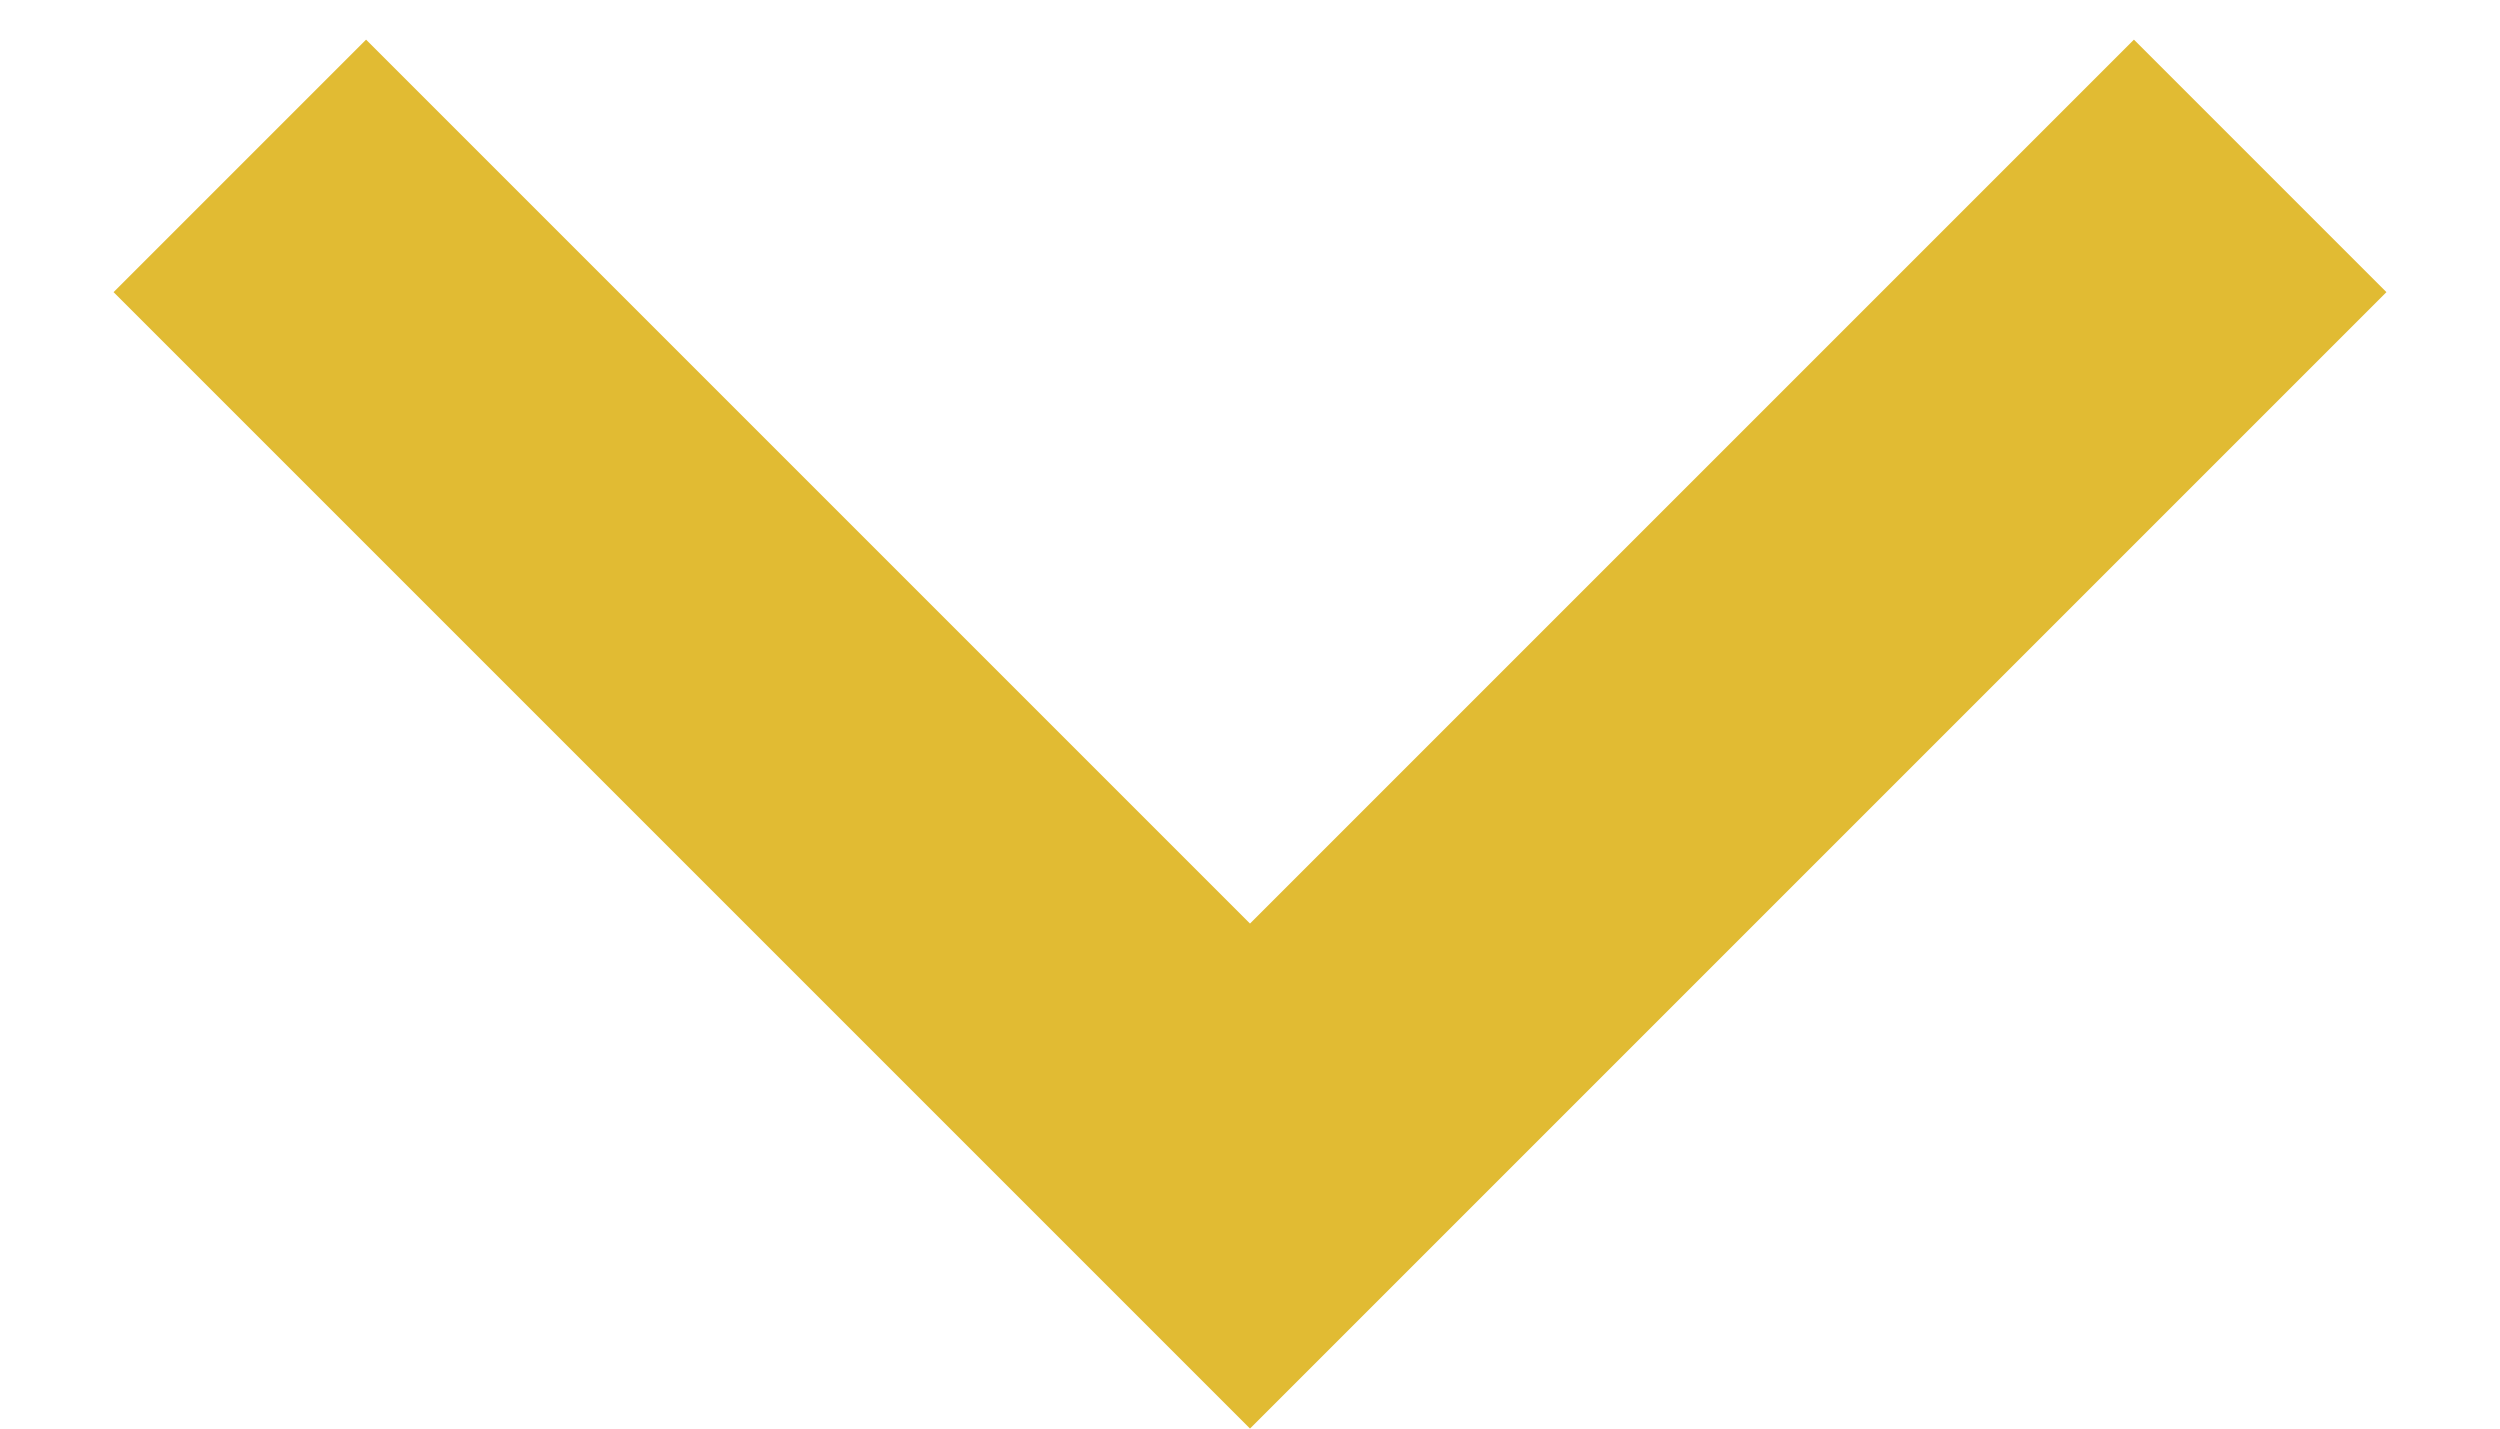
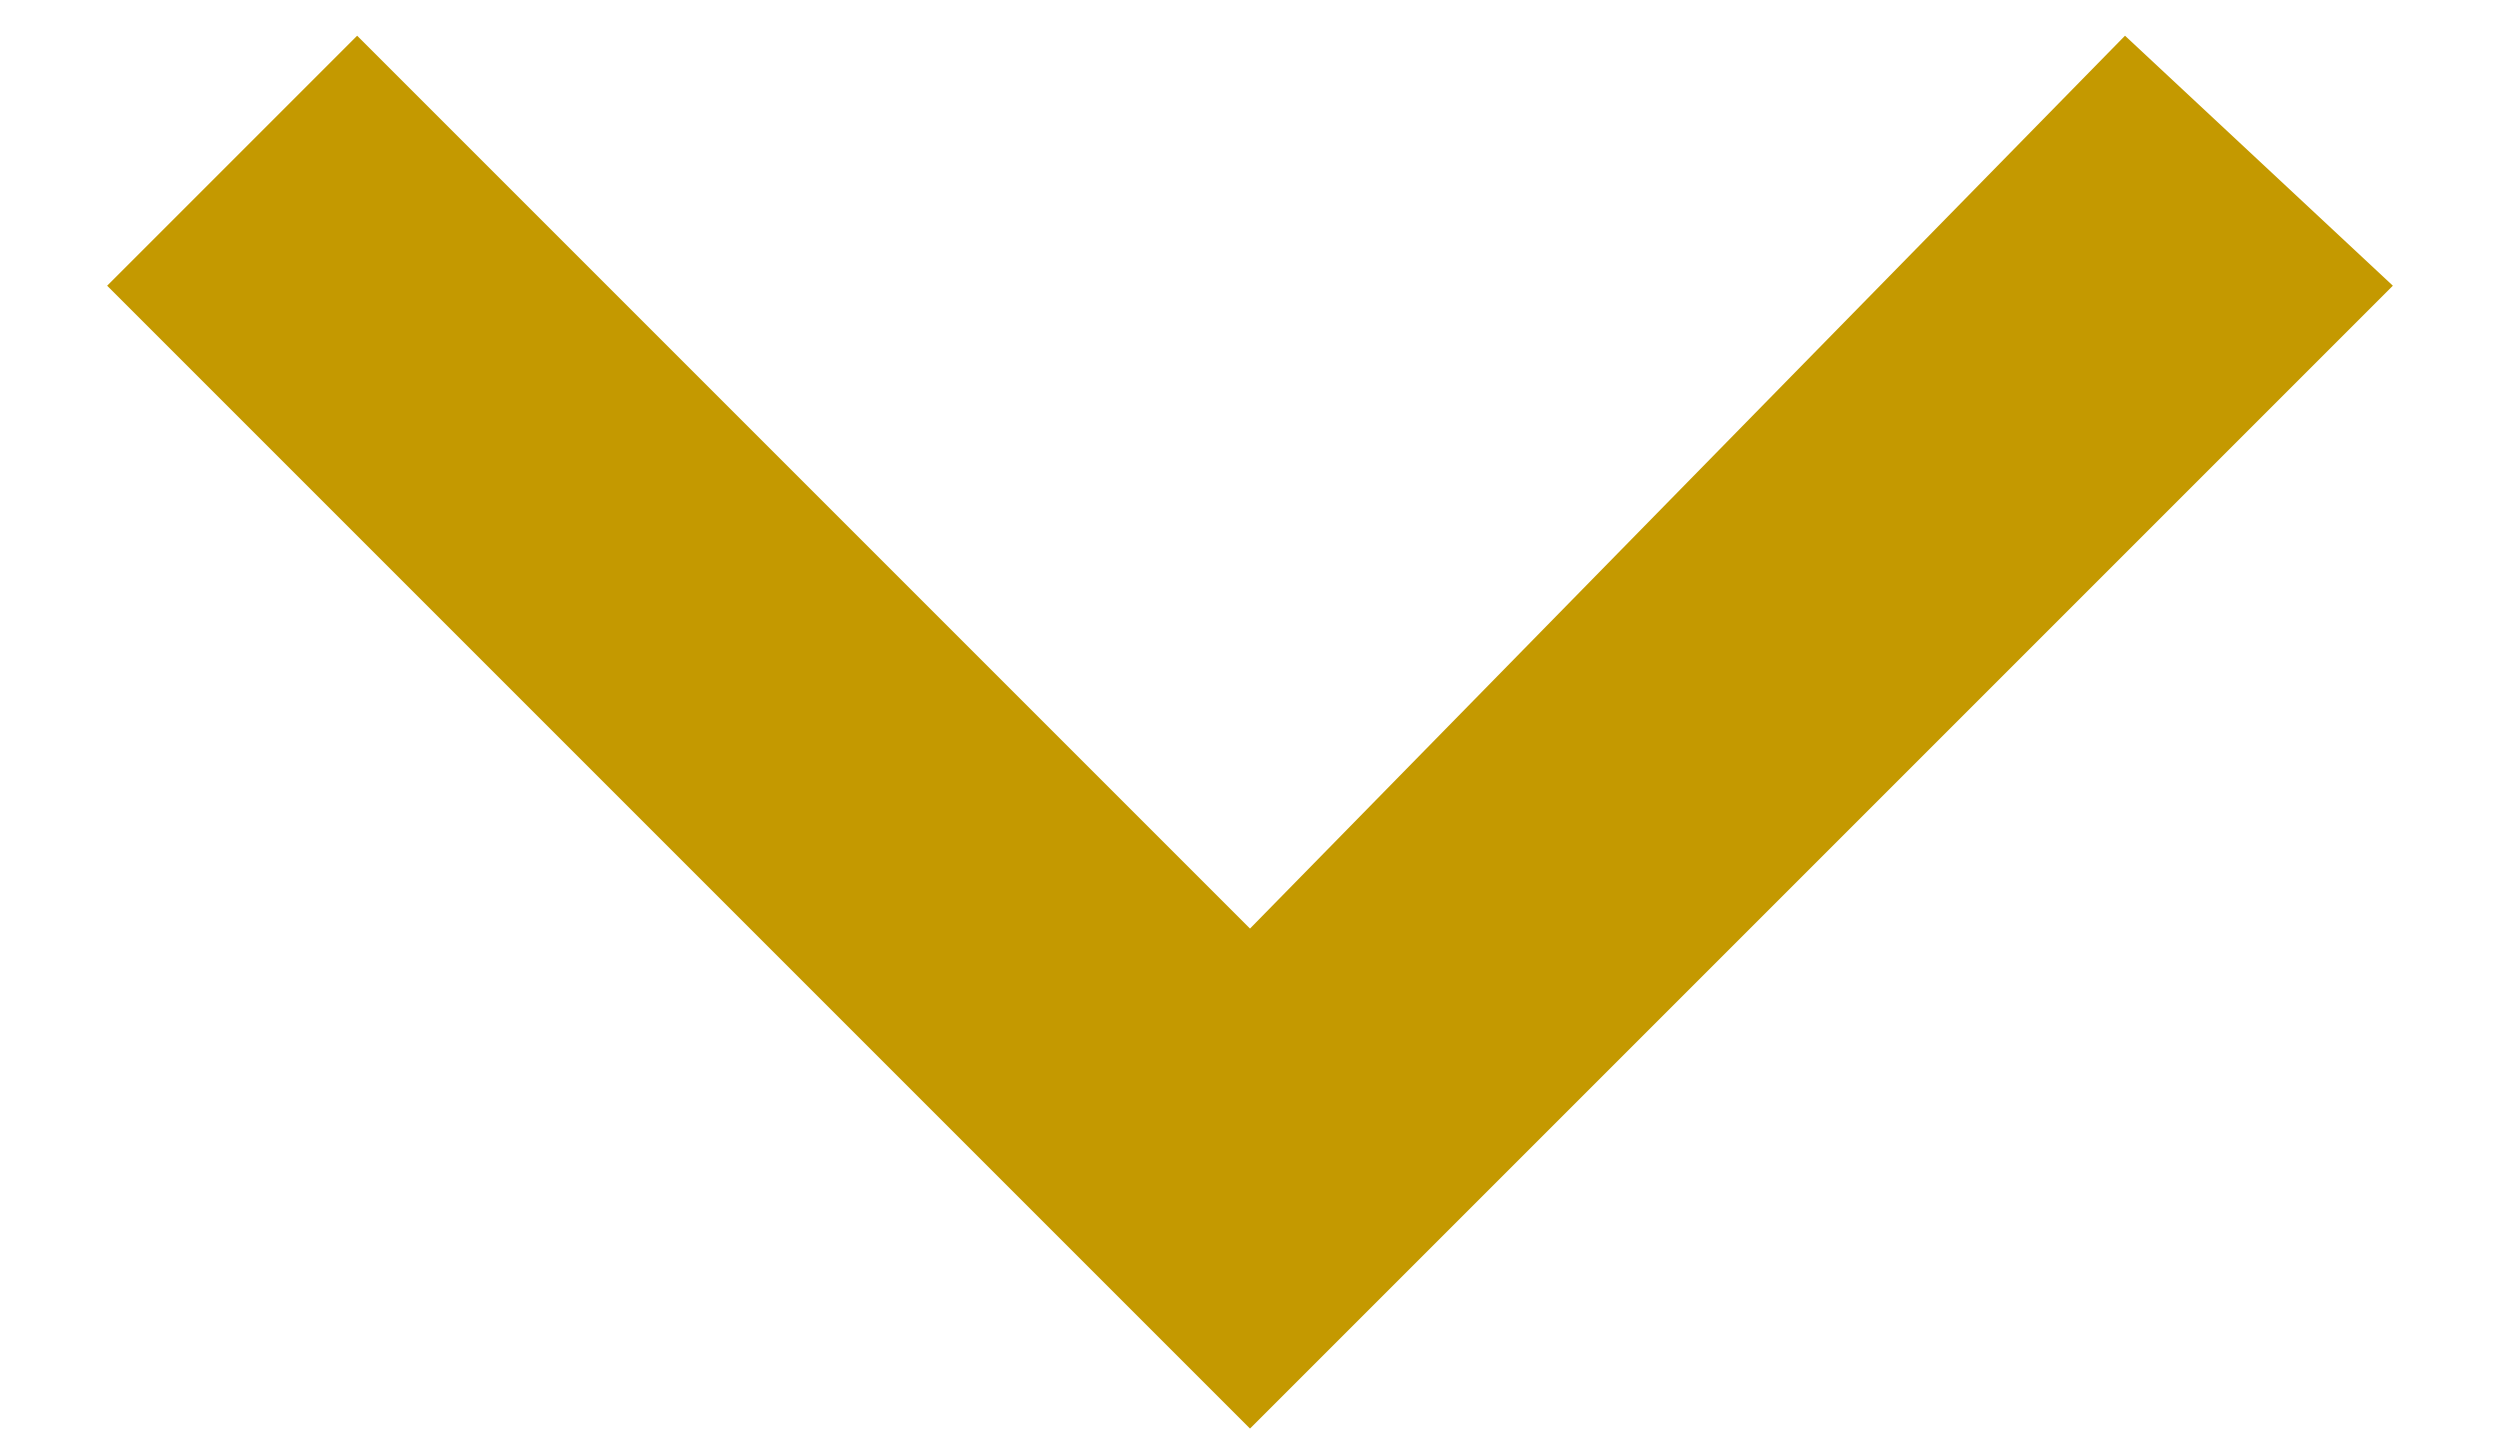
- <svg xmlns="http://www.w3.org/2000/svg" width="14" height="8" viewBox="0 0 14 8" fill="none">
-   <path d="M7 5.172L11.95 0.222L13.364 1.636L7 8L0.636 1.636L2.05 0.222L7 5.172Z" fill="#E1BB33" />
+ <svg xmlns="http://www.w3.org/2000/svg" version="1.2" viewBox="0 0 14 8" width="14" height="8">
+   <style>.a{fill:#c49900}</style>
+   <path class="a" d="m7 5.2l4.9-5 1.5 1.4-6.4 6.4-6.4-6.4 1.4-1.4z" />
</svg>
